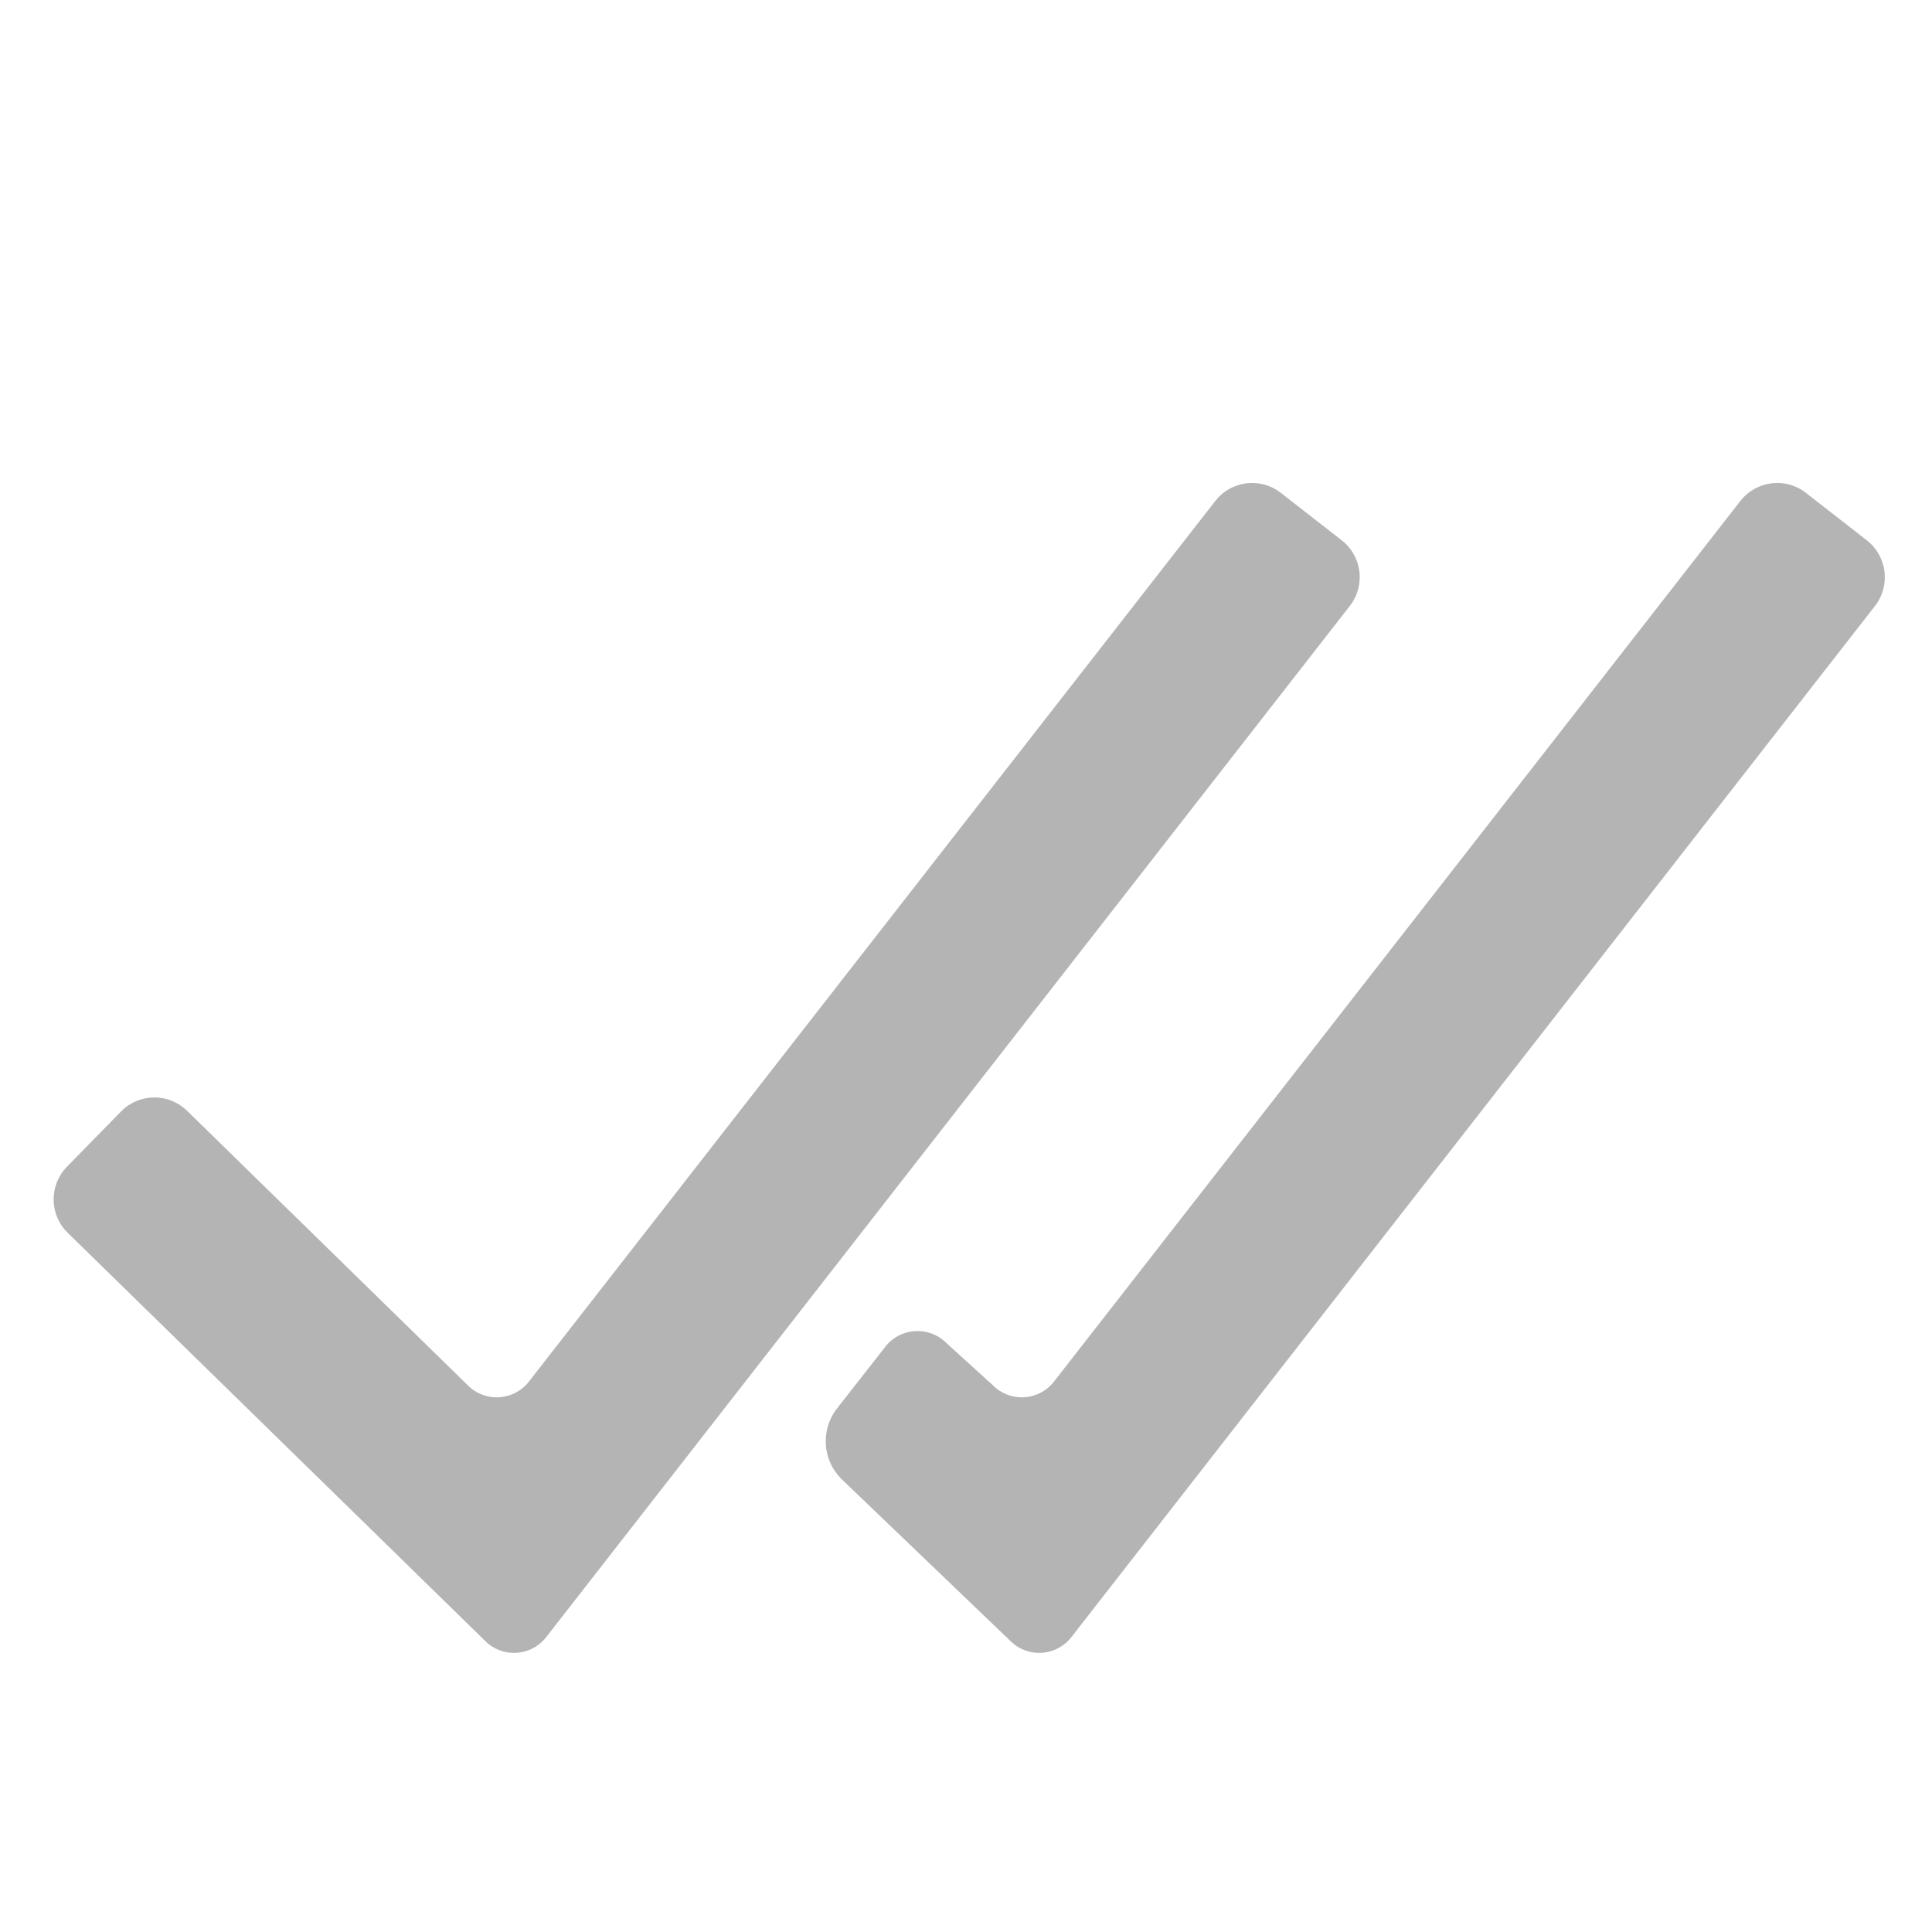
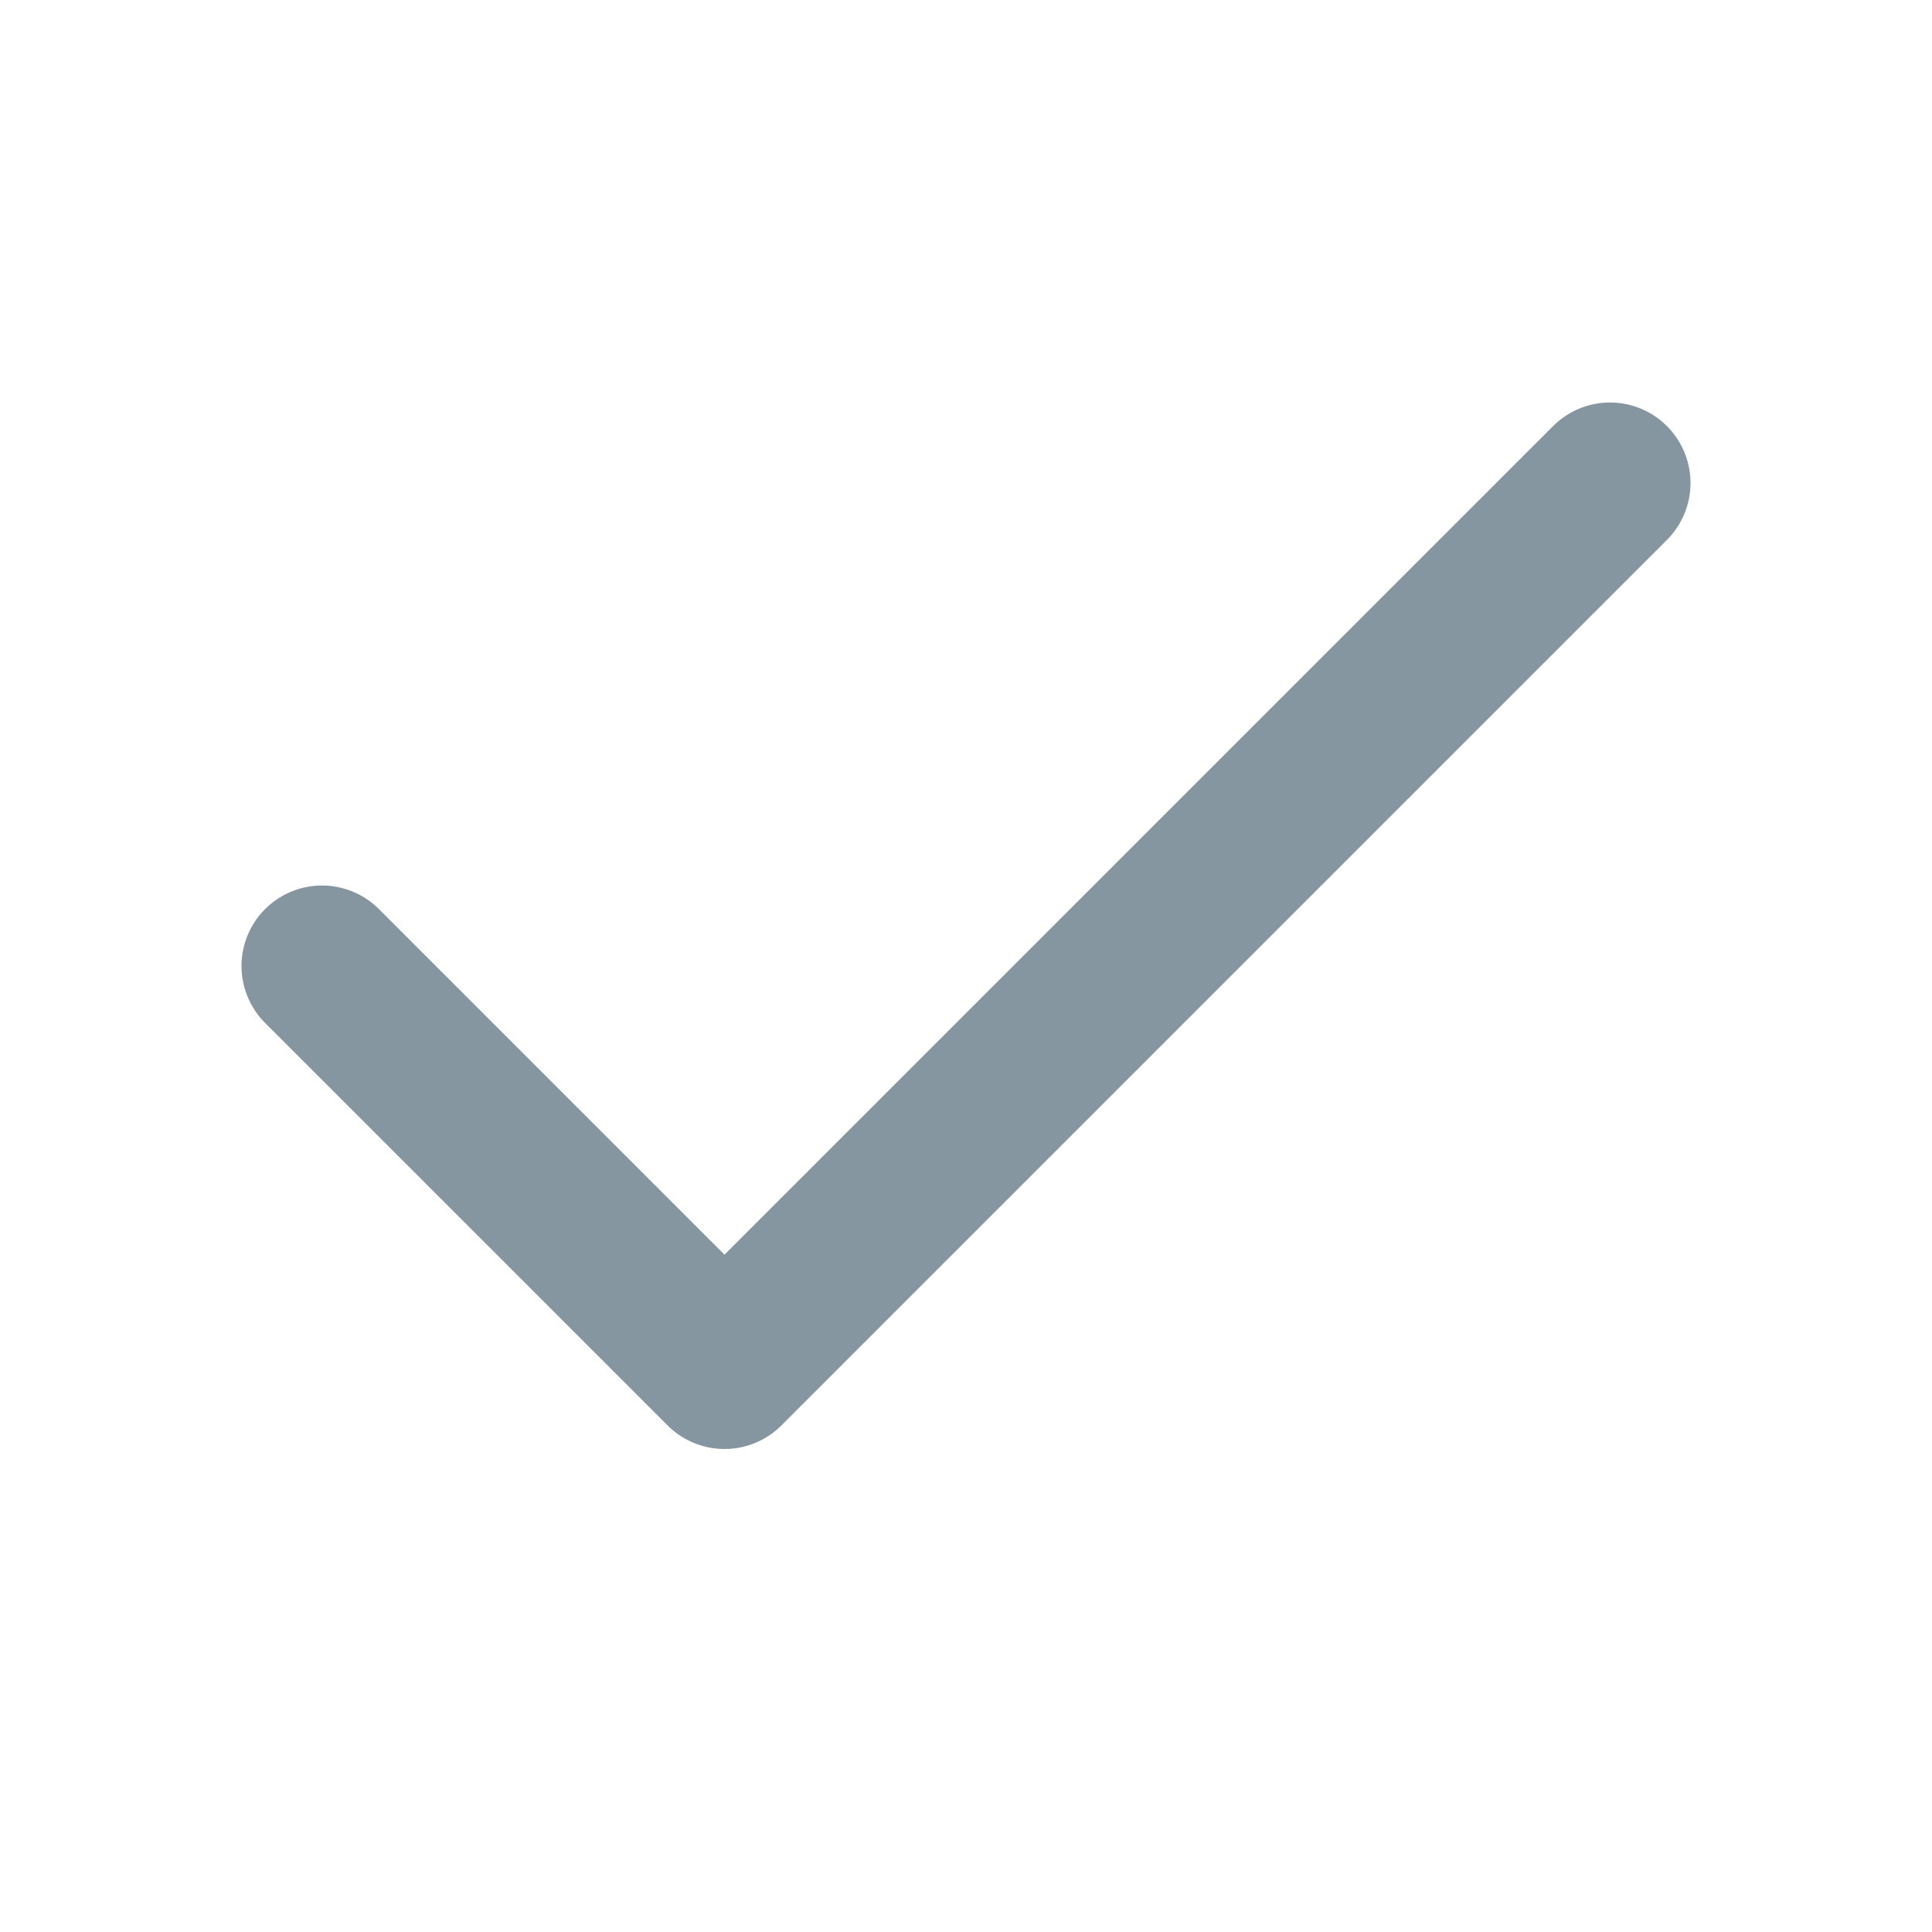
- <svg xmlns="http://www.w3.org/2000/svg" viewBox="0 0 18 18" width="18" height="18">
-   <path fill="#b4b4b4" d="M17.394 5.035l-.57-.444a.434.434 0 0 0-.609.076l-6.39 8.198a.38.38 0 0 1-.577.039l-.427-.388a.381.381 0 0 0-.578.038l-.451.576a.497.497 0 0 0 .043.645l1.575 1.51a.38.38 0 0 0 .577-.039l7.483-9.602a.436.436 0 0 0-.076-.609zm-4.892 0l-.57-.444a.434.434 0 0 0-.609.076l-6.39 8.198a.38.38 0 0 1-.577.039l-2.614-2.556a.435.435 0 0 0-.614.007l-.505.516a.435.435 0 0 0 .007.614l3.887 3.8a.38.38 0 0 0 .577-.039l7.483-9.602a.435.435 0 0 0-.075-.609z" />
+ <svg xmlns="http://www.w3.org/2000/svg" width="24" height="24" viewBox="0 0 24 24" fill="none" stroke="#8696a0" stroke-width="2" stroke-linecap="round" stroke-linejoin="round">
+   <polyline points="20 6 9 17 4 12" />
</svg>
